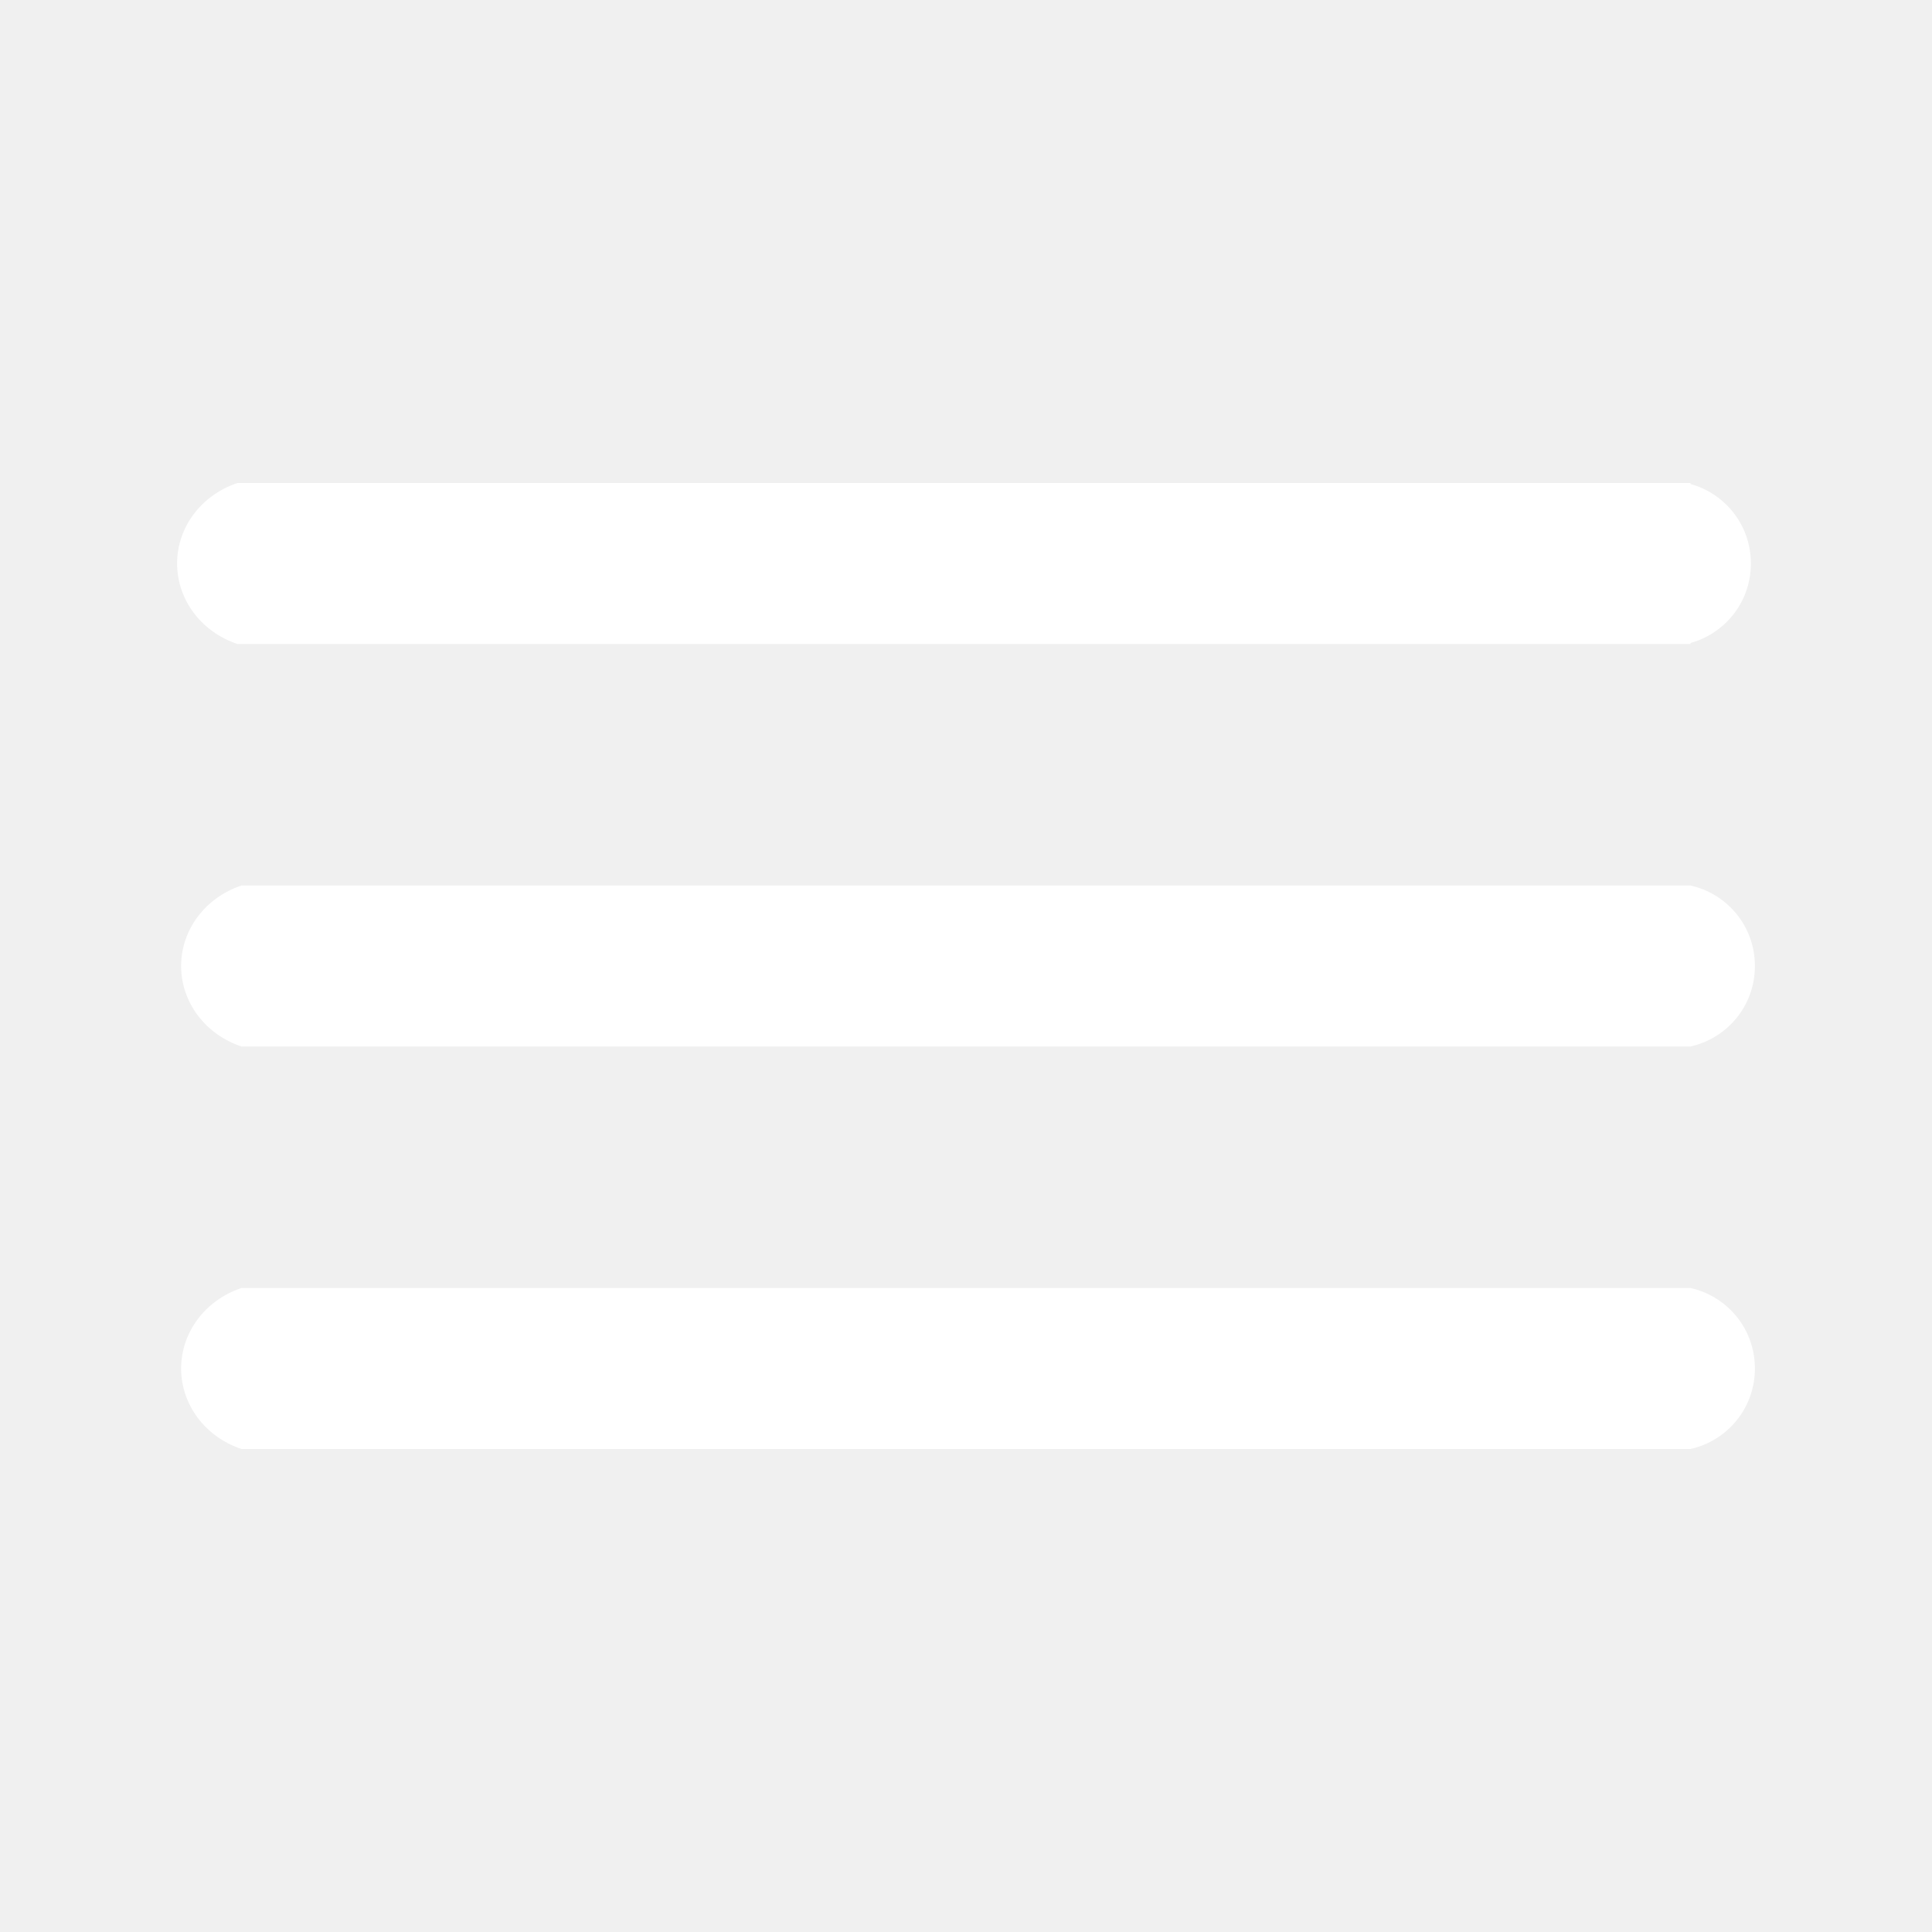
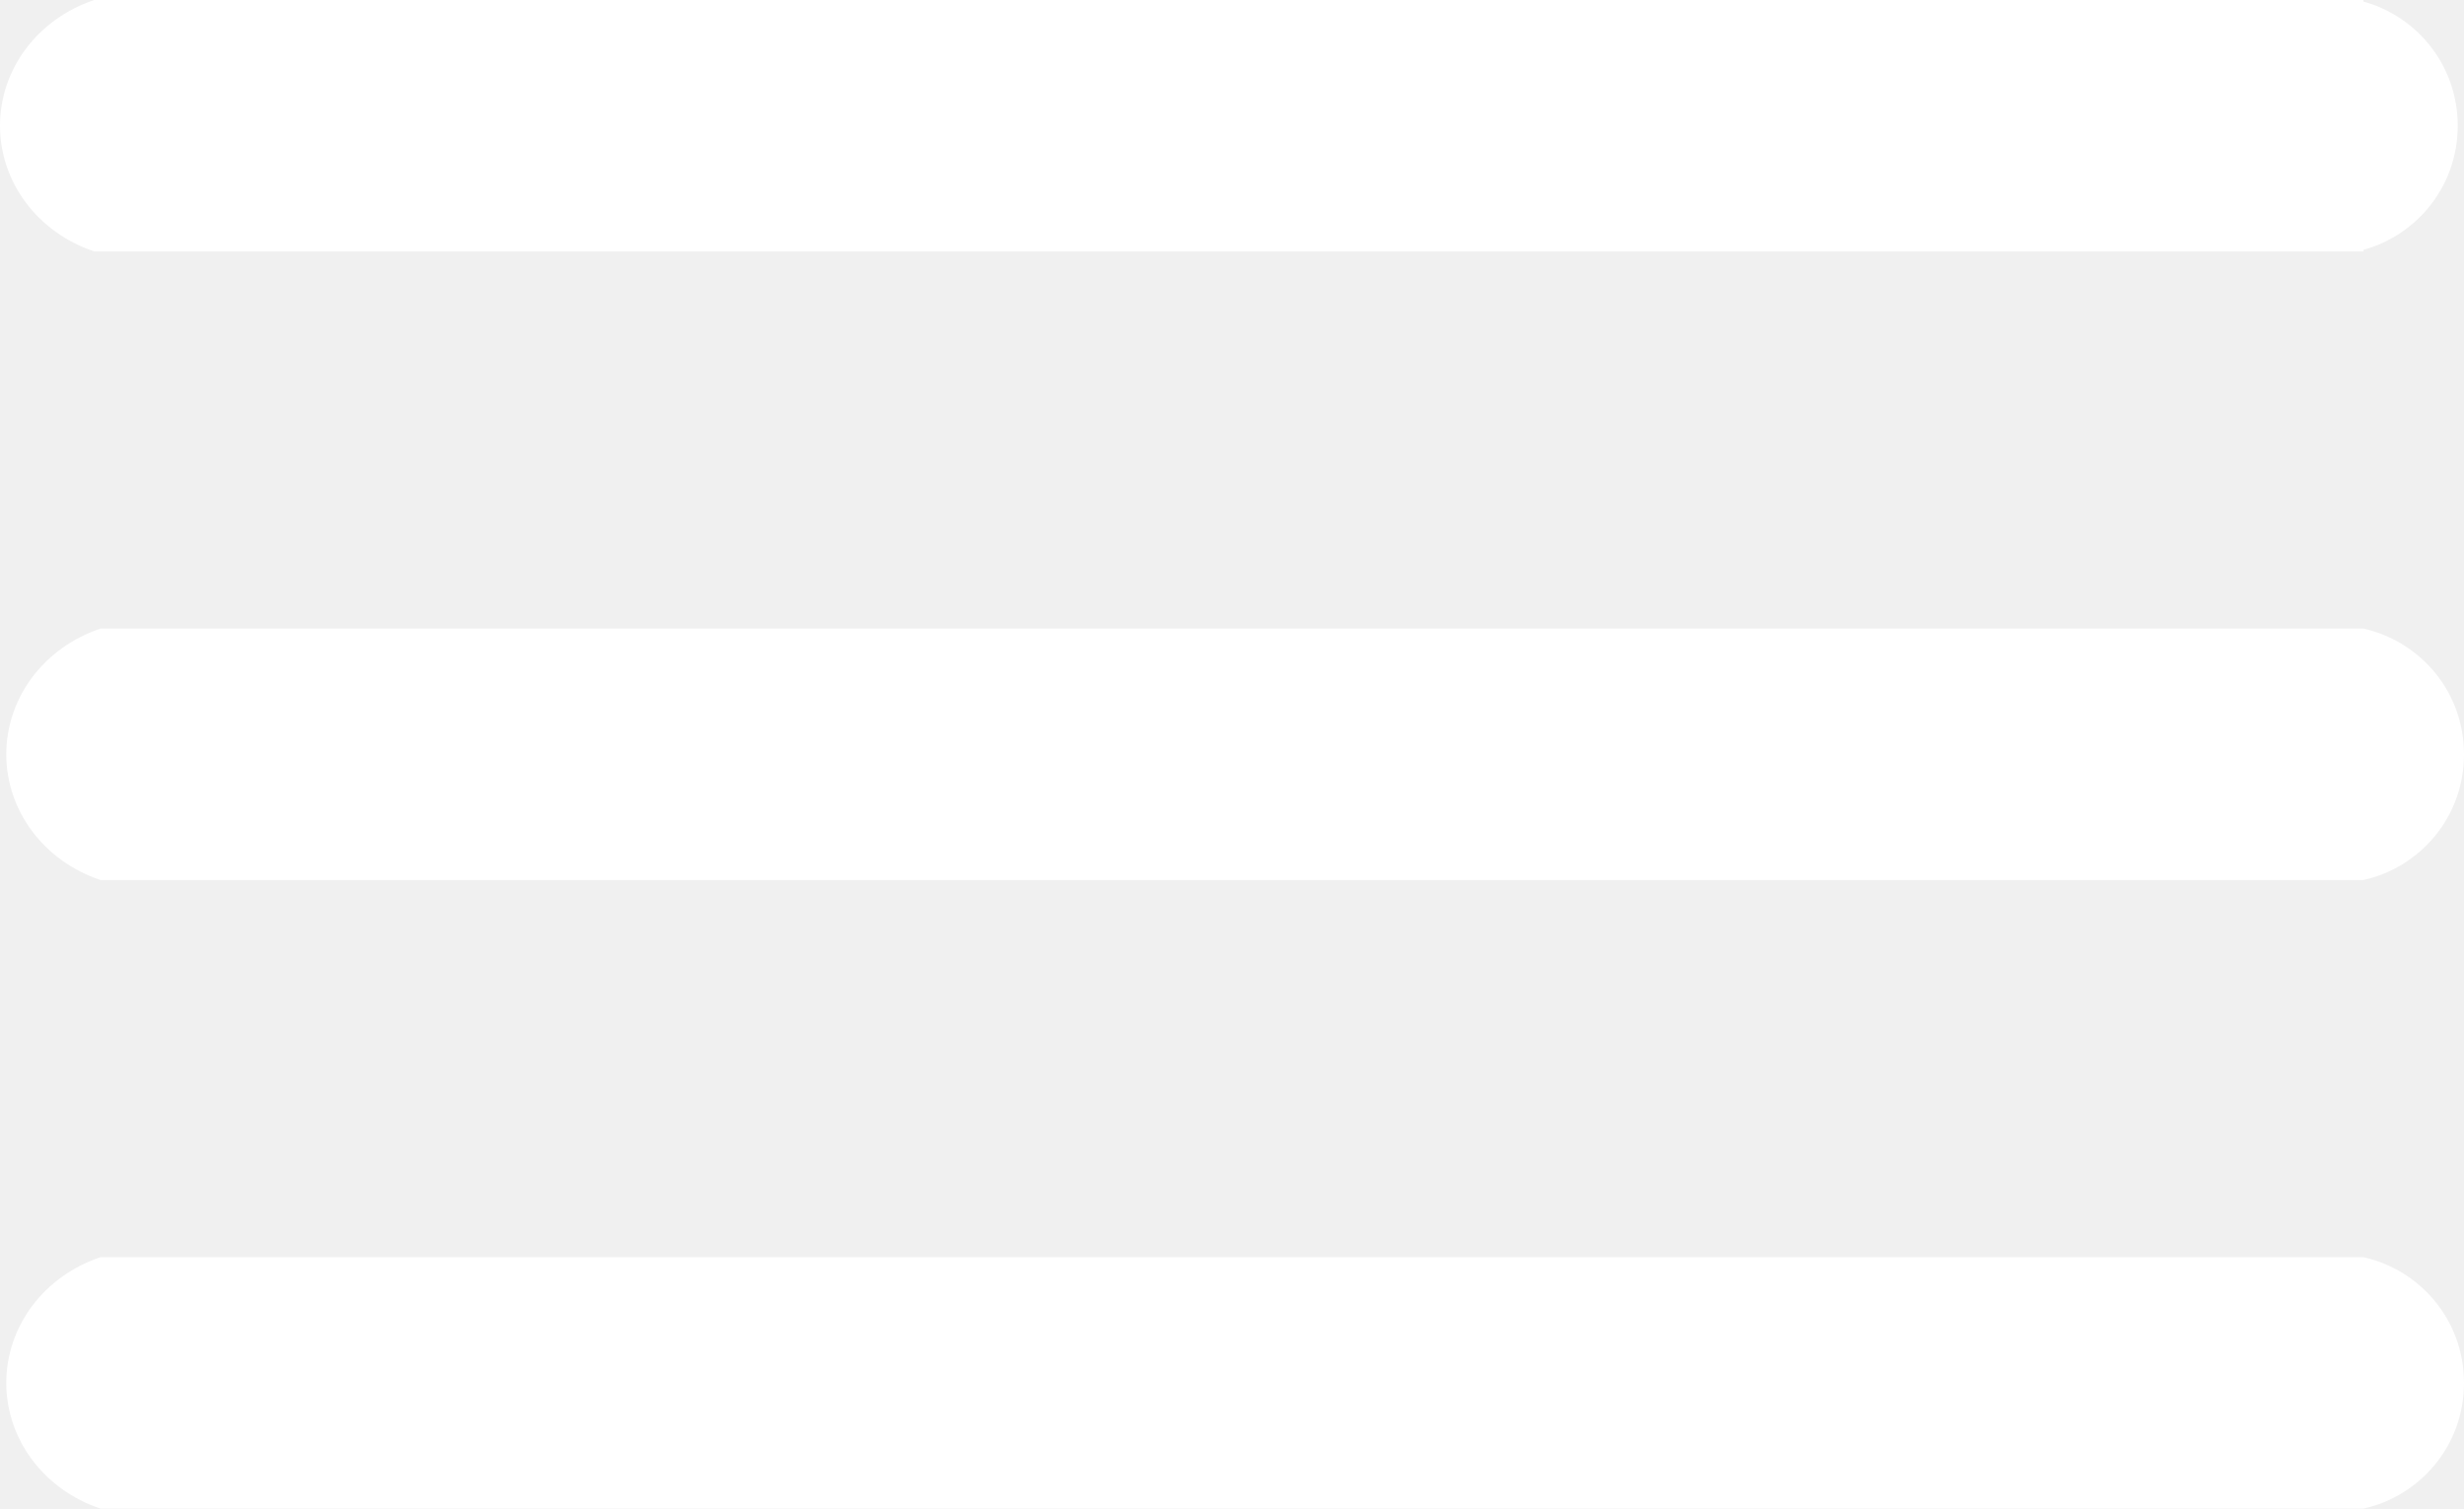
- <svg xmlns="http://www.w3.org/2000/svg" version="1.1" id="Layer_1" x="0px" y="0px" viewBox="0 0 48 48" style="enable-background:new 0 0 48 48;" xml:space="preserve">
+ <svg xmlns="http://www.w3.org/2000/svg" version="1.1" id="Layer_1" x="0px" y="0px" viewBox="0 0 39.2 24" style="enable-background:new 0 0 39.2 24;" xml:space="preserve">
  <style type="text/css">
	.st0{display:none;fill:none;}
	.st1{fill:#FFFFFF;}
</style>
-   <path class="st0" d="M0,0h48v48H0V0z" />
-   <path class="st1" d="M6,36h36v-4H6V36z M6,26c12,0,24,0,36,0c0.9-0.2,1.6-1,1.6-2c0-1-0.7-1.8-1.6-2H6c-0.9,0.3-1.5,1.1-1.5,2  C4.5,24.9,5.1,25.7,6,26z M6,12c0,1.3,0,2.7,0,4h36c0-1.3,0-2.7,0-4H6z M6,36c12,0,24,0,36,0c0.9-0.2,1.6-1,1.6-2c0-1-0.7-1.8-1.6-2  H6c-0.9,0.3-1.5,1.1-1.5,2C4.5,34.9,5.1,35.7,6,36z M5.9,16c12,0,24,0,36,0c0.9-0.2,1.6-1,1.6-2c0-1-0.7-1.8-1.6-2h-36  c-0.9,0.3-1.5,1.1-1.5,2C4.4,14.9,5,15.7,5.9,16z" />
+   <path class="st0" d="M-4.4-12h48v48h-48V-12z" />
+   <path class="st1" d="M1.6,24h36v-4h-36V24z M1.6,14c12,0,24,0,36,0c0.9-0.2,1.6-1,1.6-2s-0.7-1.8-1.6-2h-36c-0.9,0.3-1.5,1.1-1.5,2  S0.7,13.7,1.6,14z M1.6,0c0,1.3,0,2.7,0,4h36c0-1.3,0-2.7,0-4H1.6z M1.6,24c12,0,24,0,36,0c0.9-0.2,1.6-1,1.6-2s-0.7-1.8-1.6-2h-36  c-0.9,0.3-1.5,1.1-1.5,2S0.7,23.7,1.6,24z M1.5,4c12,0,24,0,36,0c0.9-0.2,1.6-1,1.6-2s-0.7-1.8-1.6-2h-36C0.6,0.3,0,1.1,0,2  C0,2.9,0.6,3.7,1.5,4z" />
</svg>
